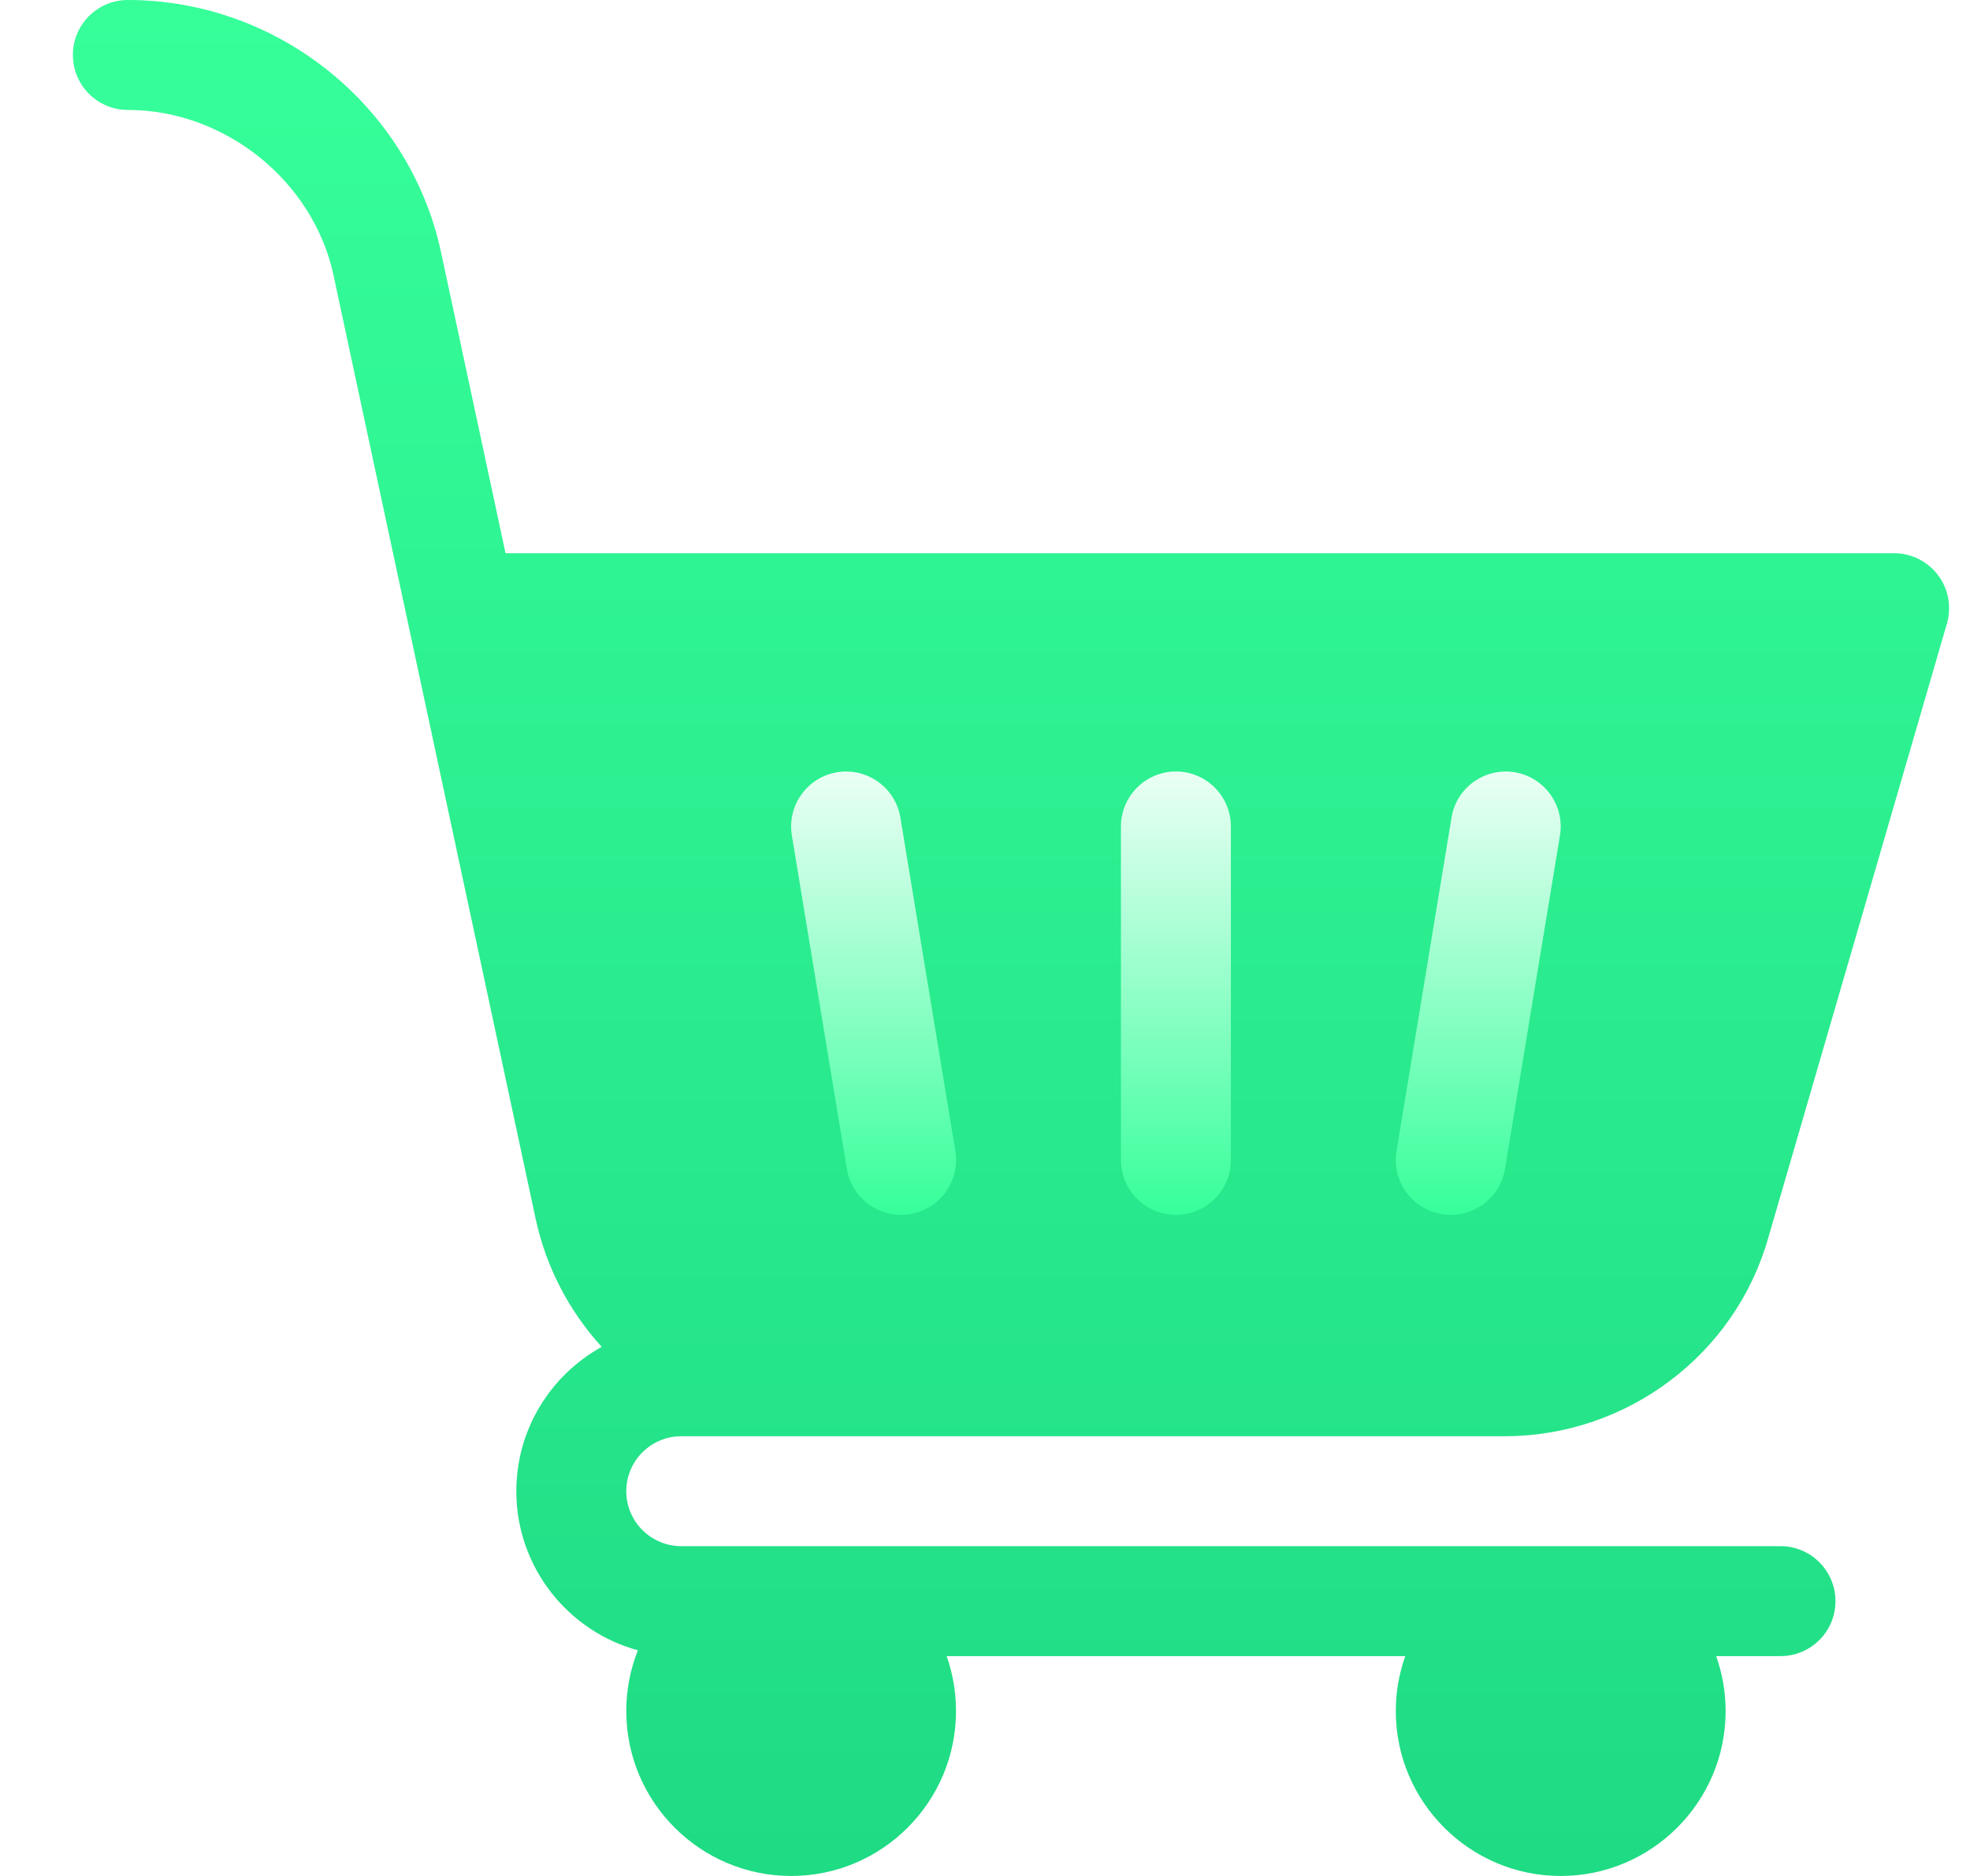
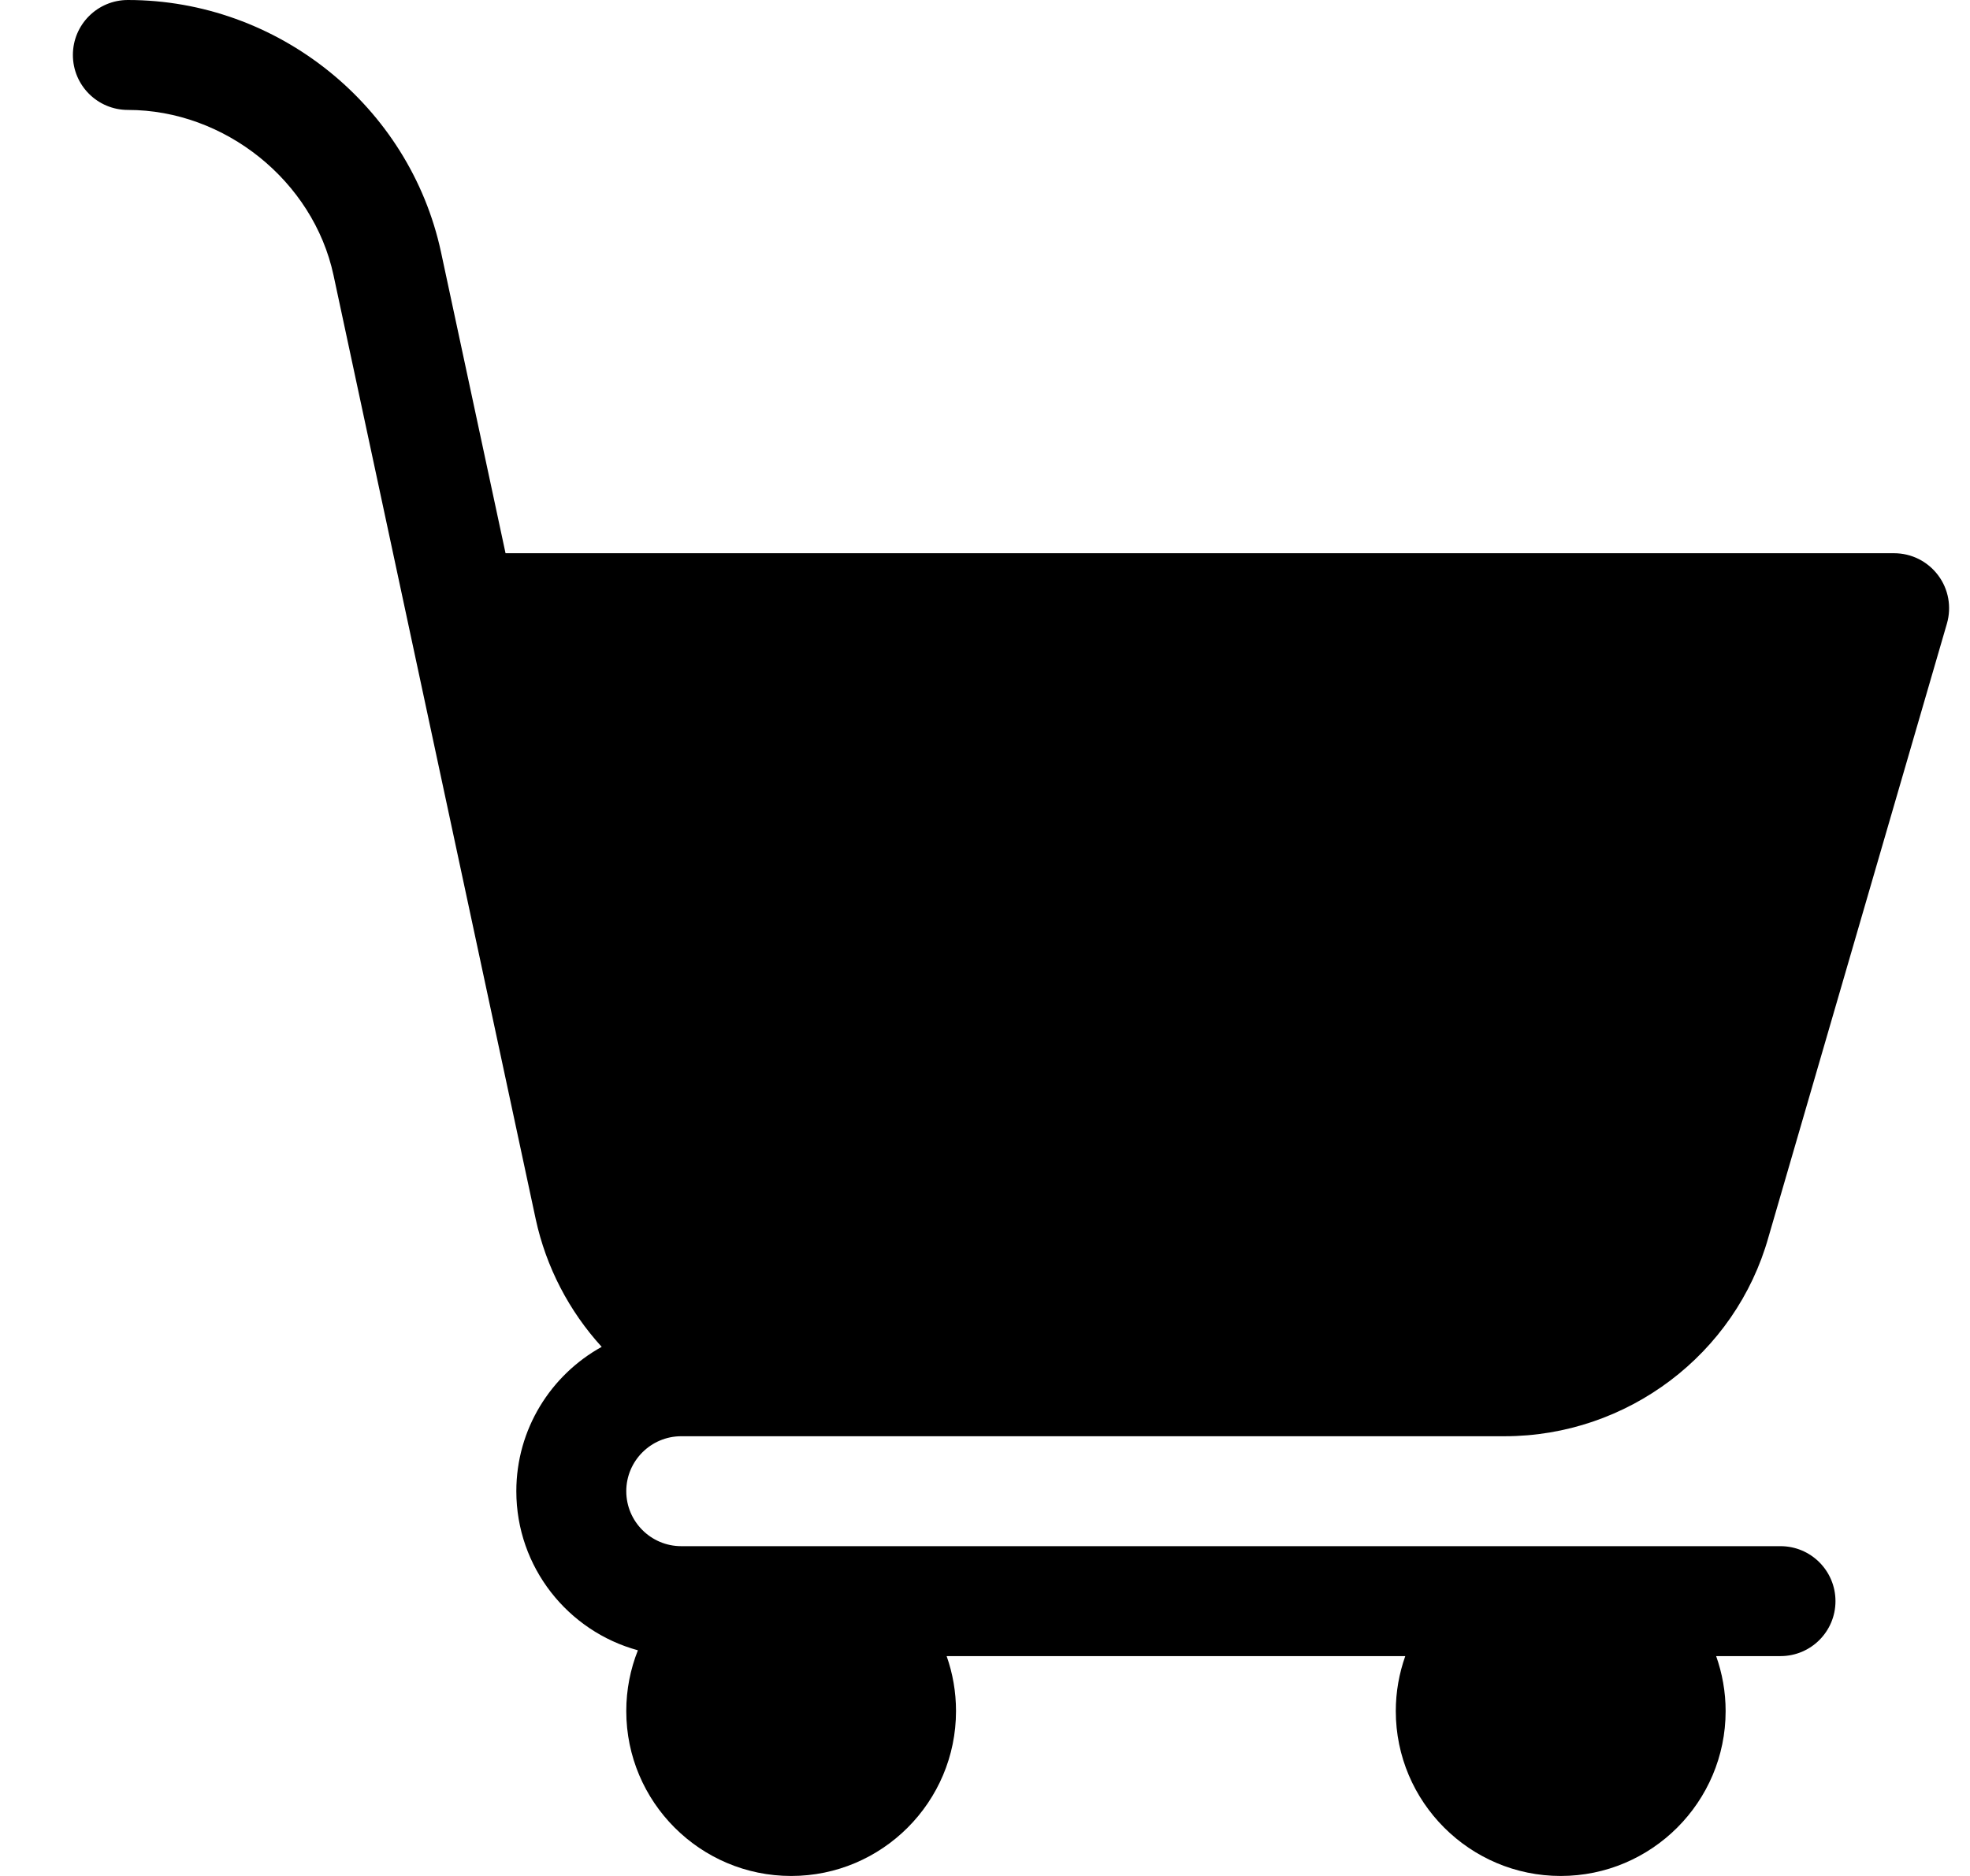
<svg xmlns="http://www.w3.org/2000/svg" width="21" height="20" viewBox="0 0 21 20" fill="none">
  <path d="M7.262 15.312H16.039C17.345 15.312 18.502 14.439 18.852 13.188L20.754 6.648C20.805 6.471 20.771 6.28 20.66 6.133C20.549 5.985 20.376 5.898 20.191 5.898H5.389L4.701 2.687C4.366 1.13 2.962 0 1.363 0C1.04 0 0.777 0.262 0.777 0.586C0.777 0.91 1.04 1.172 1.363 1.172C2.397 1.172 3.339 1.929 3.555 2.933L5.711 12.999C5.821 13.507 6.066 13.978 6.414 14.359C5.872 14.659 5.504 15.236 5.504 15.898C5.504 16.708 6.054 17.391 6.8 17.594C6.72 17.795 6.676 18.013 6.676 18.242C6.676 19.211 7.464 20 8.434 20C9.403 20 10.191 19.211 10.191 18.242C10.191 18.037 10.156 17.84 10.091 17.656H14.98C14.915 17.84 14.879 18.037 14.879 18.242C14.879 19.211 15.668 20 16.637 20C17.606 20 18.395 19.211 18.395 18.242C18.395 18.037 18.359 17.84 18.294 17.656H18.98C19.304 17.656 19.566 17.394 19.566 17.07C19.566 16.747 19.304 16.484 18.98 16.484H7.262C6.939 16.484 6.676 16.221 6.676 15.898C6.676 15.575 6.939 15.312 7.262 15.312Z" fill="url(#paint0_linear_497_12677)" />
  <path d="M16.146 8.233C15.827 8.181 15.525 8.397 15.473 8.716L14.887 12.271C14.834 12.59 15.05 12.892 15.37 12.944C15.69 12.997 15.991 12.78 16.043 12.461L16.629 8.907C16.682 8.587 16.465 8.286 16.146 8.233ZM9.598 8.716C9.545 8.397 9.244 8.181 8.924 8.233C8.605 8.286 8.389 8.587 8.441 8.907L9.027 12.461C9.08 12.78 9.381 12.997 9.701 12.944C10.02 12.892 10.236 12.59 10.184 12.271L9.598 8.716ZM12.535 8.225C12.212 8.225 11.949 8.488 11.949 8.811V12.366C11.949 12.69 12.212 12.952 12.535 12.952C12.859 12.952 13.121 12.69 13.121 12.366V8.811C13.121 8.488 12.859 8.225 12.535 8.225Z" fill="url(#paint1_linear_497_12677)" />
  <defs>
    <linearGradient id="paint0_linear_497_12677" x1="10.777" y1="20" x2="10.777" y2="0" gradientUnits="userSpaceOnUse">
-       <stop stop-color="#1FDB84" />
-       <stop offset="1" stop-color="#36FF9A" />
+       <stop stopColor="#1FDB84" />
+       <stop offset="1" stopColor="#36FF9A" />
    </linearGradient>
    <linearGradient id="paint1_linear_497_12677" x1="12.535" y1="12.952" x2="12.535" y2="8.225" gradientUnits="userSpaceOnUse">
-       <stop stop-color="#36FF9A" />
-       <stop offset="1" stop-color="#EBFFF5" />
+       <stop stopColor="#36FF9A" />
+       <stop offset="1" stopColor="#EBFFF5" />
    </linearGradient>
  </defs>
</svg>
